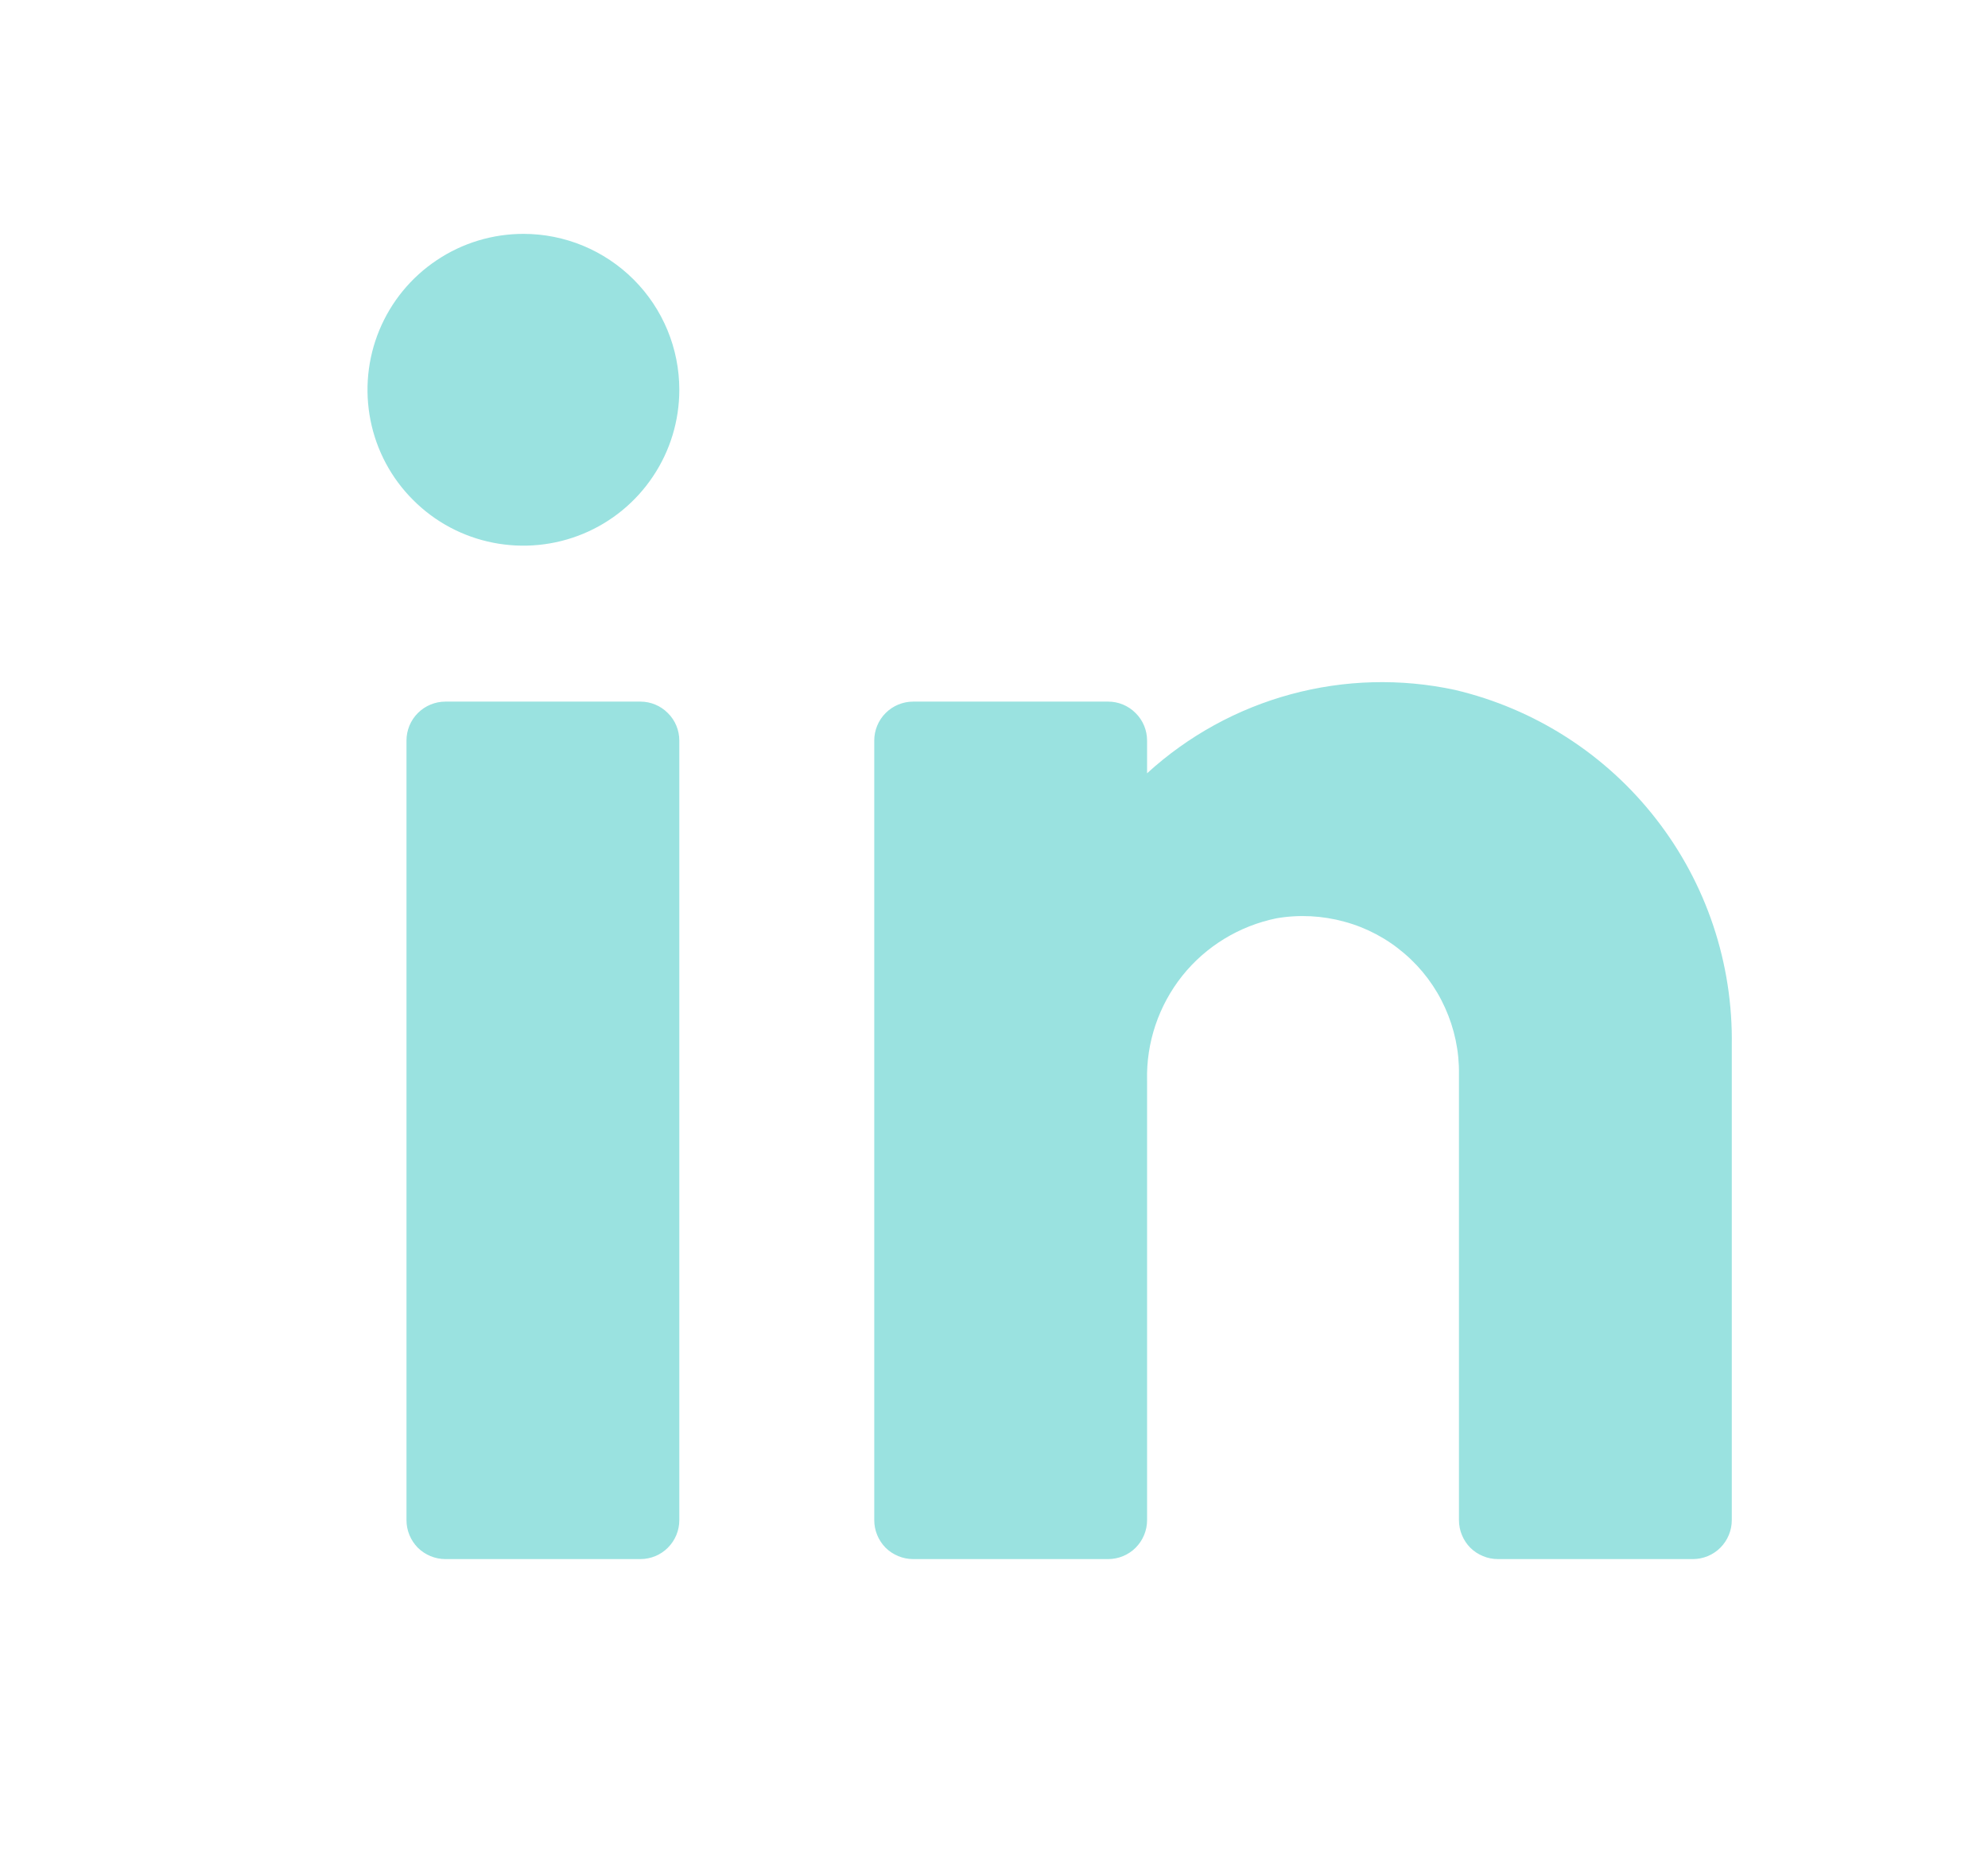
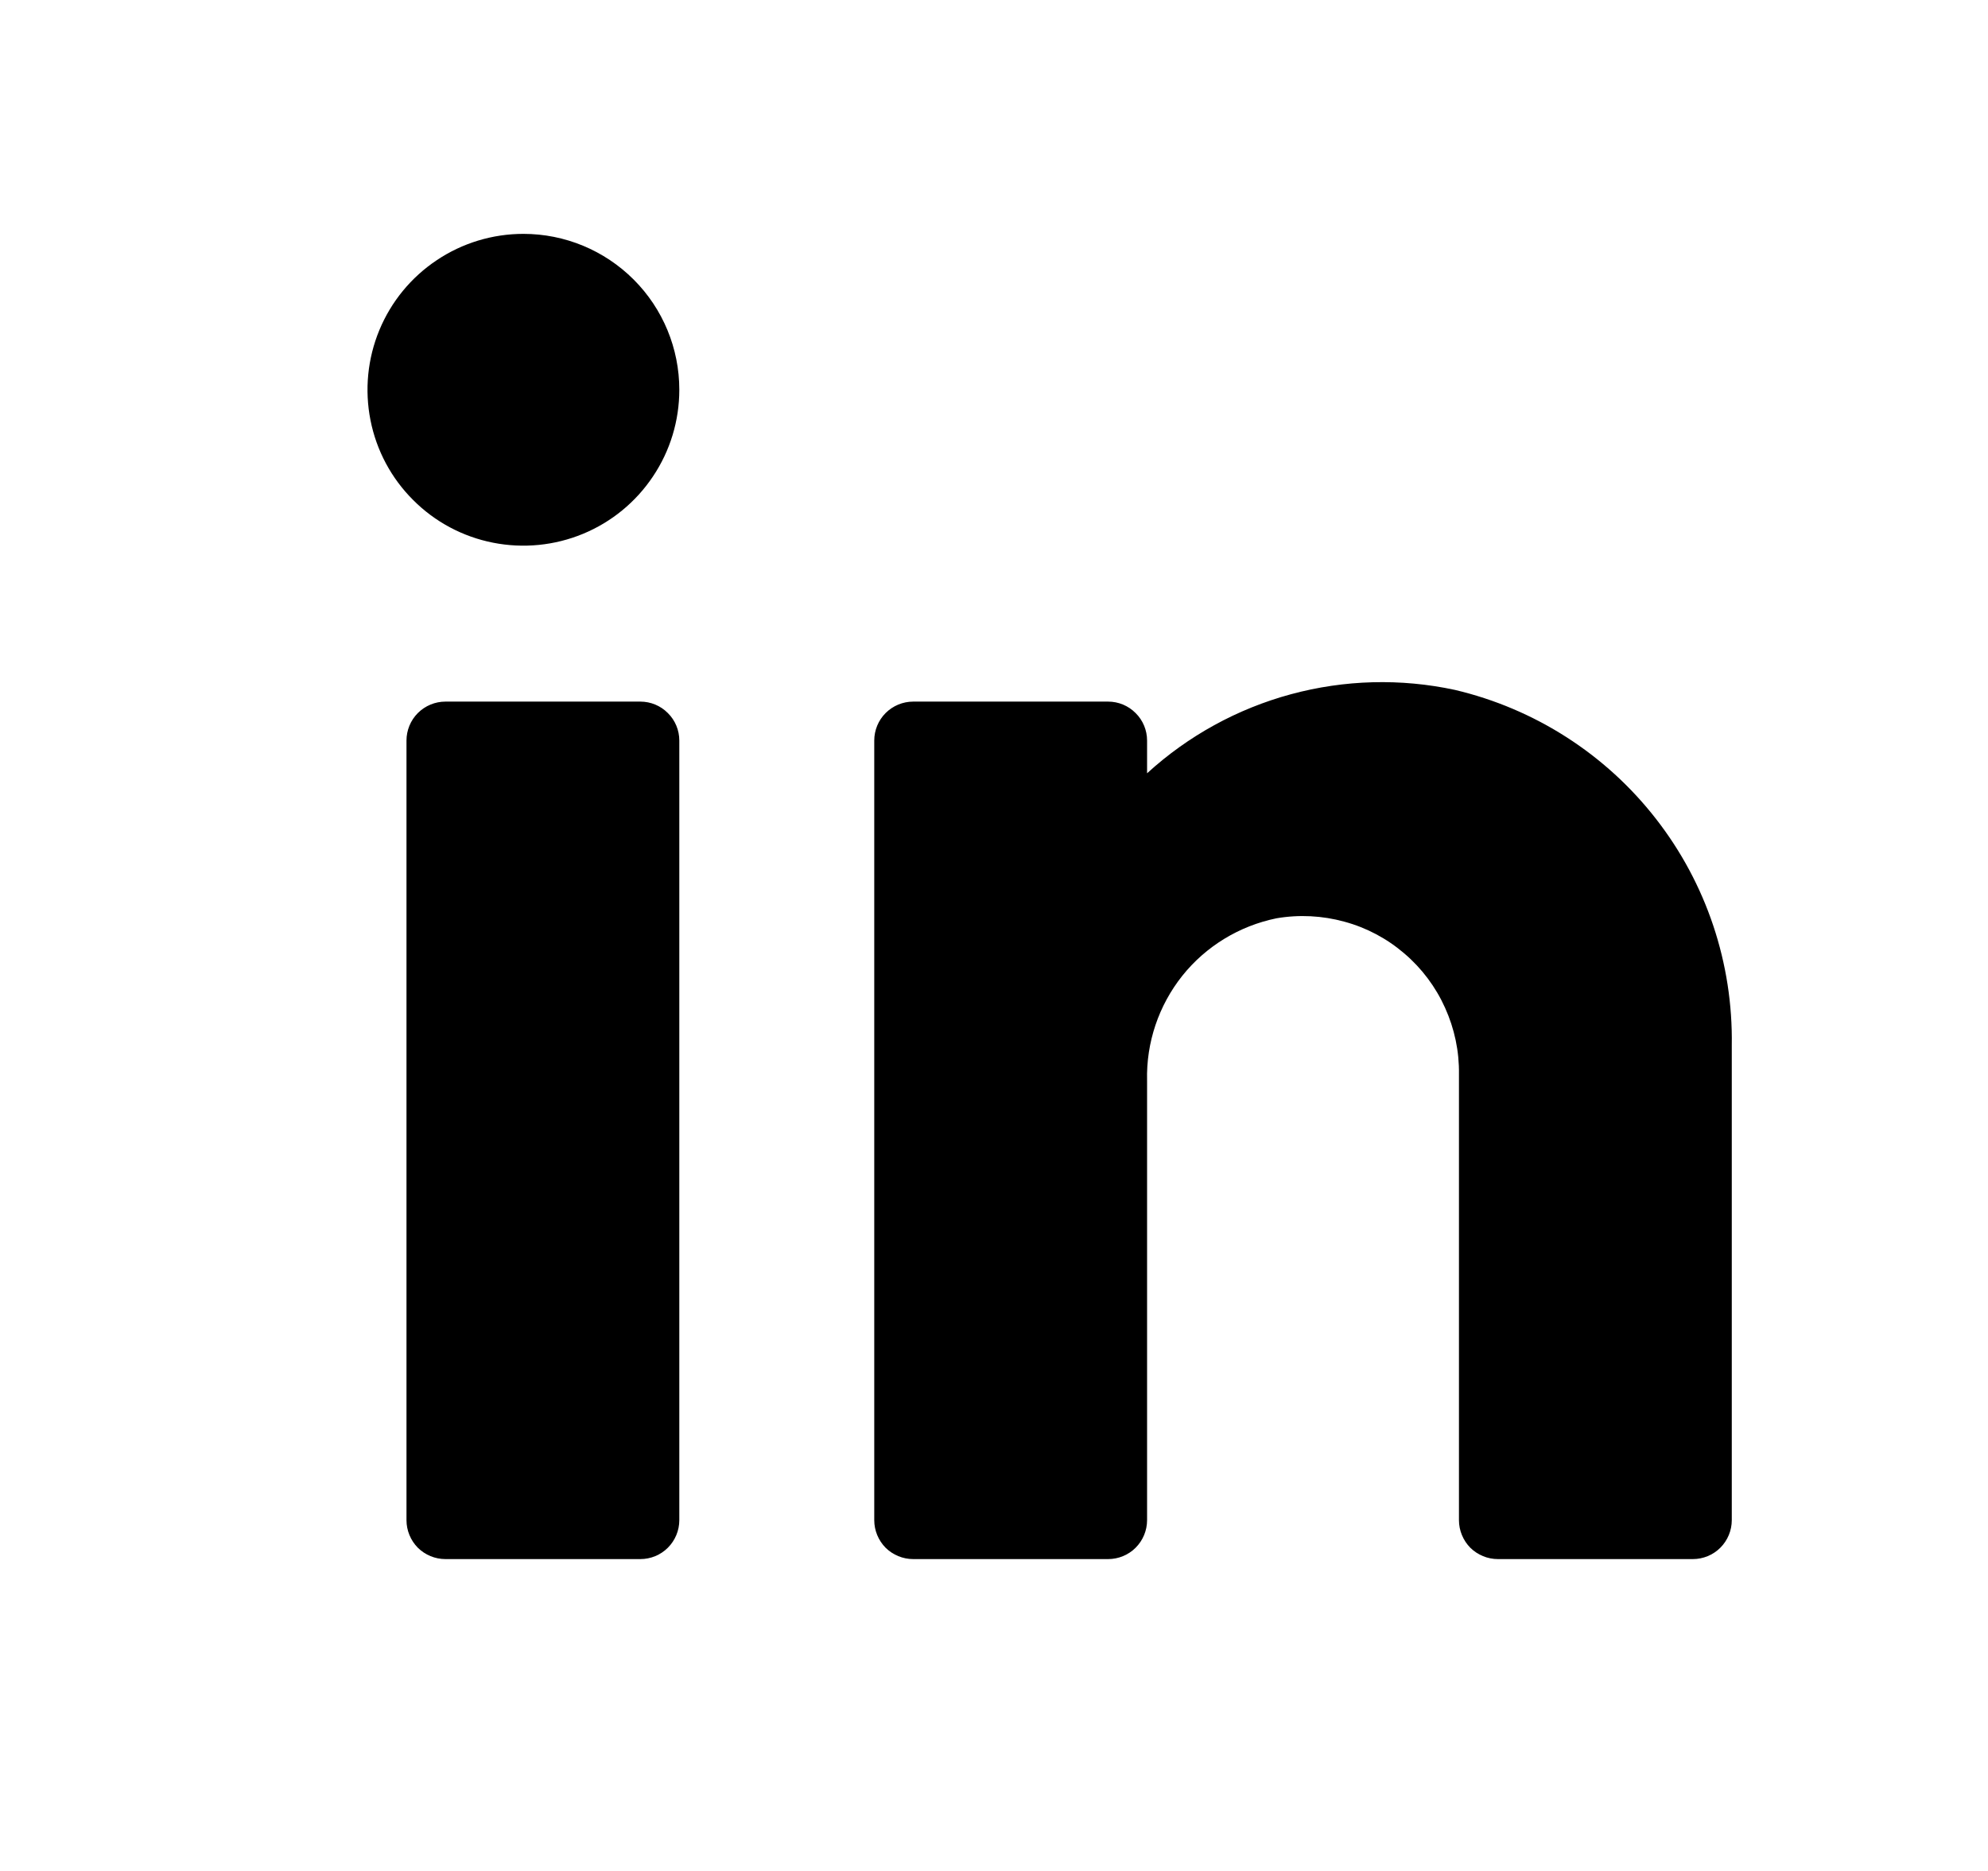
<svg xmlns="http://www.w3.org/2000/svg" viewBox="0 0 17 16" fill="none">
-   <path d="M5.809 6.333V13C5.809 13.088 5.774 13.173 5.711 13.236C5.649 13.298 5.564 13.333 5.476 13.333H3.809C3.721 13.333 3.636 13.298 3.573 13.236C3.511 13.173 3.476 13.088 3.476 13V6.333C3.476 6.245 3.511 6.16 3.573 6.098C3.636 6.035 3.721 6 3.809 6H5.476C5.564 6 5.649 6.035 5.711 6.098C5.774 6.16 5.809 6.245 5.809 6.333ZM14.809 8.94C14.82 8.239 14.592 7.556 14.161 7.003C13.731 6.45 13.124 6.061 12.442 5.9C11.978 5.8 11.497 5.813 11.039 5.937C10.581 6.061 10.159 6.293 9.809 6.613V6.333C9.809 6.245 9.774 6.16 9.711 6.098C9.649 6.035 9.564 6 9.476 6H7.809C7.721 6 7.636 6.035 7.573 6.098C7.511 6.16 7.476 6.245 7.476 6.333V13C7.476 13.088 7.511 13.173 7.573 13.236C7.636 13.298 7.721 13.333 7.809 13.333H9.476C9.564 13.333 9.649 13.298 9.711 13.236C9.774 13.173 9.809 13.088 9.809 13V9.24C9.801 8.916 9.908 8.599 10.11 8.345C10.312 8.092 10.598 7.918 10.916 7.853C11.109 7.82 11.307 7.83 11.496 7.882C11.685 7.933 11.86 8.026 12.009 8.154C12.158 8.281 12.277 8.44 12.357 8.618C12.438 8.797 12.479 8.991 12.476 9.187V13C12.476 13.088 12.511 13.173 12.573 13.236C12.636 13.298 12.721 13.333 12.809 13.333H14.476C14.564 13.333 14.649 13.298 14.711 13.236C14.774 13.173 14.809 13.088 14.809 13V8.94ZM4.476 2C4.212 2 3.954 2.078 3.735 2.225C3.516 2.371 3.345 2.579 3.244 2.823C3.143 3.067 3.117 3.335 3.168 3.593C3.219 3.852 3.346 4.09 3.533 4.276C3.719 4.463 3.957 4.59 4.216 4.641C4.474 4.692 4.742 4.666 4.986 4.565C5.23 4.464 5.438 4.293 5.584 4.074C5.731 3.855 5.809 3.597 5.809 3.333C5.809 2.98 5.669 2.641 5.419 2.391C5.168 2.14 4.829 2 4.476 2Z" fill="#9AE2E0" />
+   <path d="M5.809 6.333V13C5.809 13.088 5.774 13.173 5.711 13.236C5.649 13.298 5.564 13.333 5.476 13.333H3.809C3.721 13.333 3.636 13.298 3.573 13.236C3.511 13.173 3.476 13.088 3.476 13V6.333C3.476 6.245 3.511 6.16 3.573 6.098C3.636 6.035 3.721 6 3.809 6H5.476C5.564 6 5.649 6.035 5.711 6.098C5.774 6.16 5.809 6.245 5.809 6.333ZM14.809 8.94C14.82 8.239 14.592 7.556 14.161 7.003C13.731 6.45 13.124 6.061 12.442 5.9C11.978 5.8 11.497 5.813 11.039 5.937C10.581 6.061 10.159 6.293 9.809 6.613V6.333C9.809 6.245 9.774 6.16 9.711 6.098C9.649 6.035 9.564 6 9.476 6H7.809C7.721 6 7.636 6.035 7.573 6.098C7.511 6.16 7.476 6.245 7.476 6.333V13C7.476 13.088 7.511 13.173 7.573 13.236C7.636 13.298 7.721 13.333 7.809 13.333H9.476C9.564 13.333 9.649 13.298 9.711 13.236C9.774 13.173 9.809 13.088 9.809 13V9.24C9.801 8.916 9.908 8.599 10.11 8.345C10.312 8.092 10.598 7.918 10.916 7.853C11.109 7.82 11.307 7.83 11.496 7.882C11.685 7.933 11.86 8.026 12.009 8.154C12.158 8.281 12.277 8.44 12.357 8.618C12.438 8.797 12.479 8.991 12.476 9.187V13C12.476 13.088 12.511 13.173 12.573 13.236C12.636 13.298 12.721 13.333 12.809 13.333H14.476C14.564 13.333 14.649 13.298 14.711 13.236C14.774 13.173 14.809 13.088 14.809 13V8.94ZM4.476 2C4.212 2 3.954 2.078 3.735 2.225C3.516 2.371 3.345 2.579 3.244 2.823C3.143 3.067 3.117 3.335 3.168 3.593C3.219 3.852 3.346 4.09 3.533 4.276C3.719 4.463 3.957 4.59 4.216 4.641C4.474 4.692 4.742 4.666 4.986 4.565C5.23 4.464 5.438 4.293 5.584 4.074C5.731 3.855 5.809 3.597 5.809 3.333C5.809 2.98 5.669 2.641 5.419 2.391C5.168 2.14 4.829 2 4.476 2Z" fill="currentColor" />
</svg>
